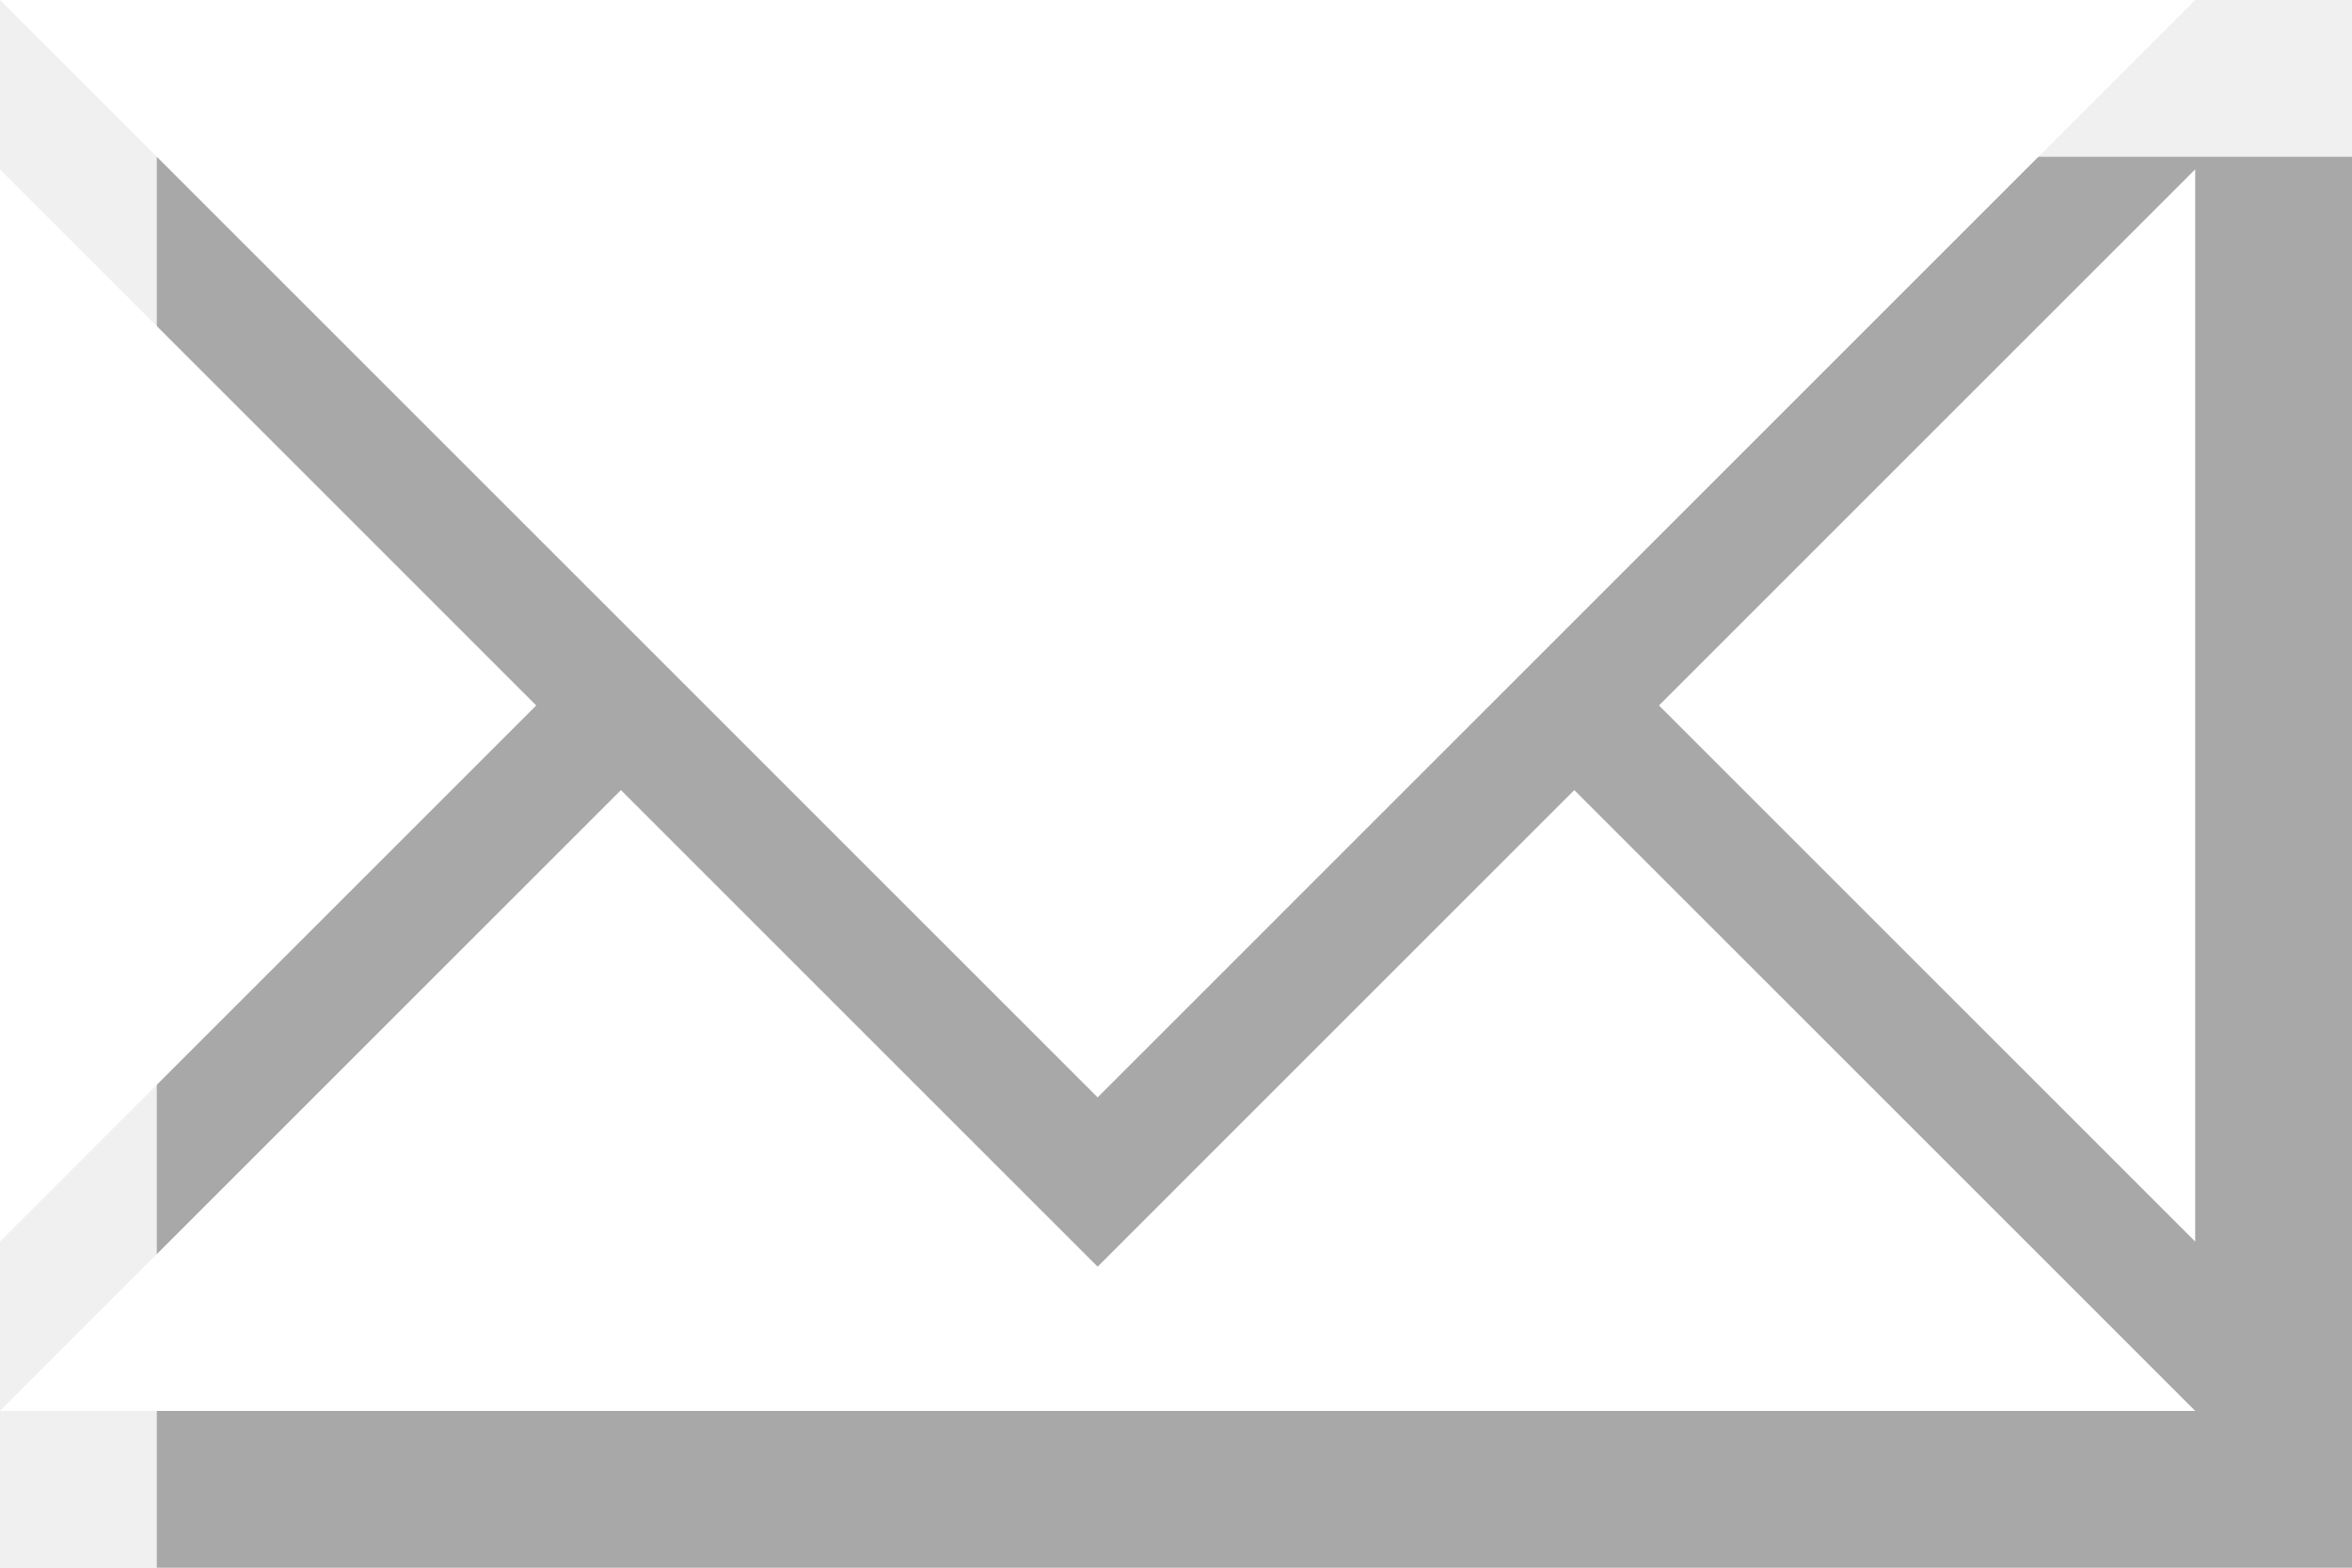
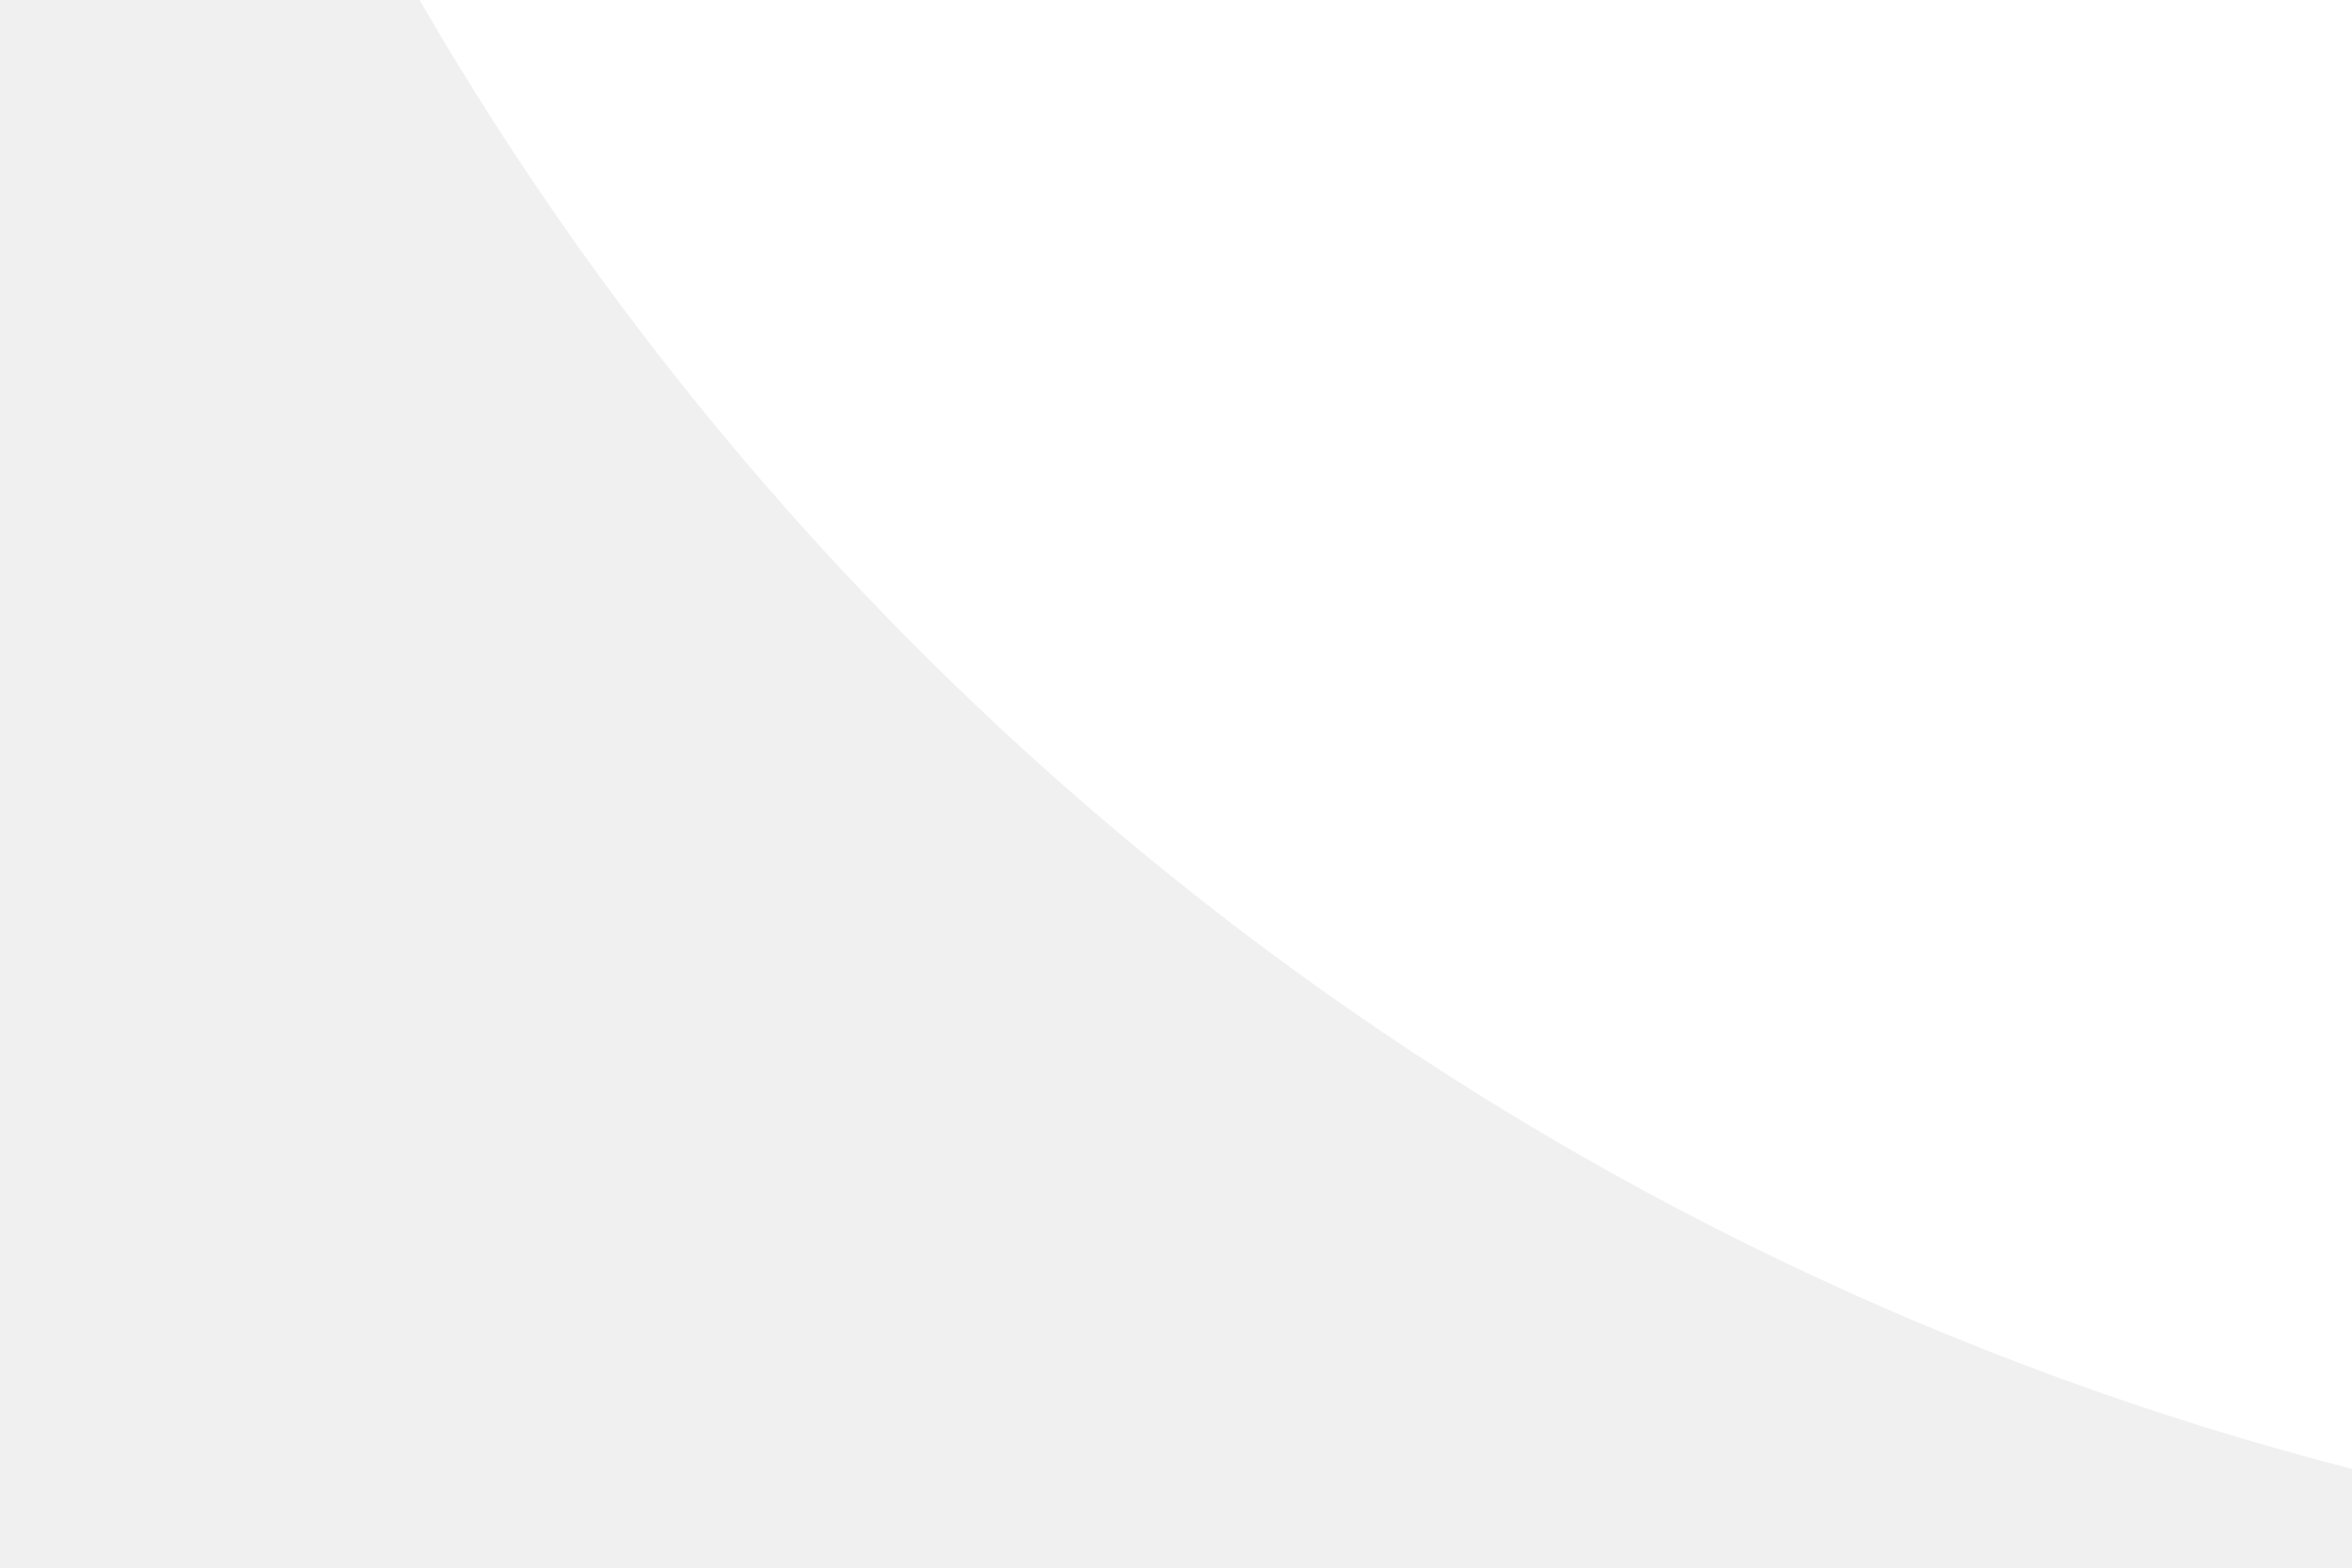
<svg xmlns="http://www.w3.org/2000/svg" width="150" height="100" viewBox="0 0 150 100" id="svg2" version="1.1">
  <defs id="defs4" />
  <g id="layer1" transform="translate(0,-952.3622)" style="display:none">
    <path style="fill:#ffffff;fill-opacity:1;fill-rule:evenodd;stroke:none;stroke-width:1px;stroke-linecap:butt;stroke-linejoin:miter;stroke-opacity:1" d="M 0,0 L 75,75 L 150,0 L 0,0 Z M 0,12 L 0,88 L 38,50 L 0,12 Z m 150,0 l -38,38 l 38,38 l 0,-76 z M 44,56 L 0,100 l 150,0 L 106,56 L 75,87 L 44,56 Z" transform="translate(0,952.3622)" id="path4323" />
  </g>
  <g transform="translate(0,-952.3622)" id="g4134" style="display:none">
    <path id="path4136" transform="translate(0,952.3622)" d="M 0,0 L 75,75 L 150,0 L 0,0 Z M 0,12 L 0,88 L 38,50 L 0,12 Z m 150,0 l -38,38 l 38,38 l 0,-76 z M 44,56 L 0,100 l 150,0 L 106,56 L 75,87 L 44,56 Z" style="fill:#000000;fill-opacity:1;fill-rule:evenodd;stroke:none;stroke-width:1px;stroke-linecap:butt;stroke-linejoin:miter;stroke-opacity:1" />
  </g>
-   <g style="display:inline" transform="translate(0,-952.3622)" id="g4136">
+   <g style="display:none" transform="translate(0,-952.3622)" id="g4136">
    <path id="path4157" d="M 10,962.362 L 10,1052.362 l 140,0 l 0,-90 z" style="opacity:0.3;fill:#000000;fill-opacity:1;fill-rule:evenodd;stroke:none;stroke-width:1px;stroke-linecap:butt;stroke-linejoin:miter;stroke-opacity:1" />
    <path style="fill:#ffffff;fill-opacity:1;fill-rule:evenodd;stroke:none;stroke-width:1px;stroke-linecap:butt;stroke-linejoin:miter;stroke-opacity:1" d="M 140,0 L 0,0 L 70,70 Z M 0,10.801 L 0,79.199 L 34.199,45 Z m 140,0 L 105.801,45 L 140,79.199 Z M 140,90 L 100.4,50.4 L 70,80.8 L 39.6,50.4 L 0,90 Z" transform="translate(0,952.3622)" id="path4138" />
  </g>
+   <g id="g4139" transform="translate(0,-952.3622)" style="display:inline">
+     <path style="opacity:1;fill:#ffffff;fill-opacity:1;fill-rule:nonzero;stroke:none;stroke-width:10.343;stroke-miterlimit:4;stroke-dasharray:none;stroke-opacity:1" d="M 200 -300 A 200 200 0 0 0 0 -100 A 200 200 0 0 0 200 100 A 200 200 0 0 0 400 -100 A 200 200 0 0 0 200 -300 z M 80 -180 L 320 -180 L 200 -60 L 80 -180 z M 80 -160.801 L 140.801 -100 L 80 -39.199 L 80 -160.801 z M 320 -160.801 L 320 -39.199 L 259.199 -100 L 320 -160.801 z M 150.4 -90.4 L 200 -40.801 L 249.6 -90.4 L 320 -20 L 80 -20 L 150.4 -90.4 z " transform="translate(0,952.3622)" id="path4145" />
+   </g>
</svg>
